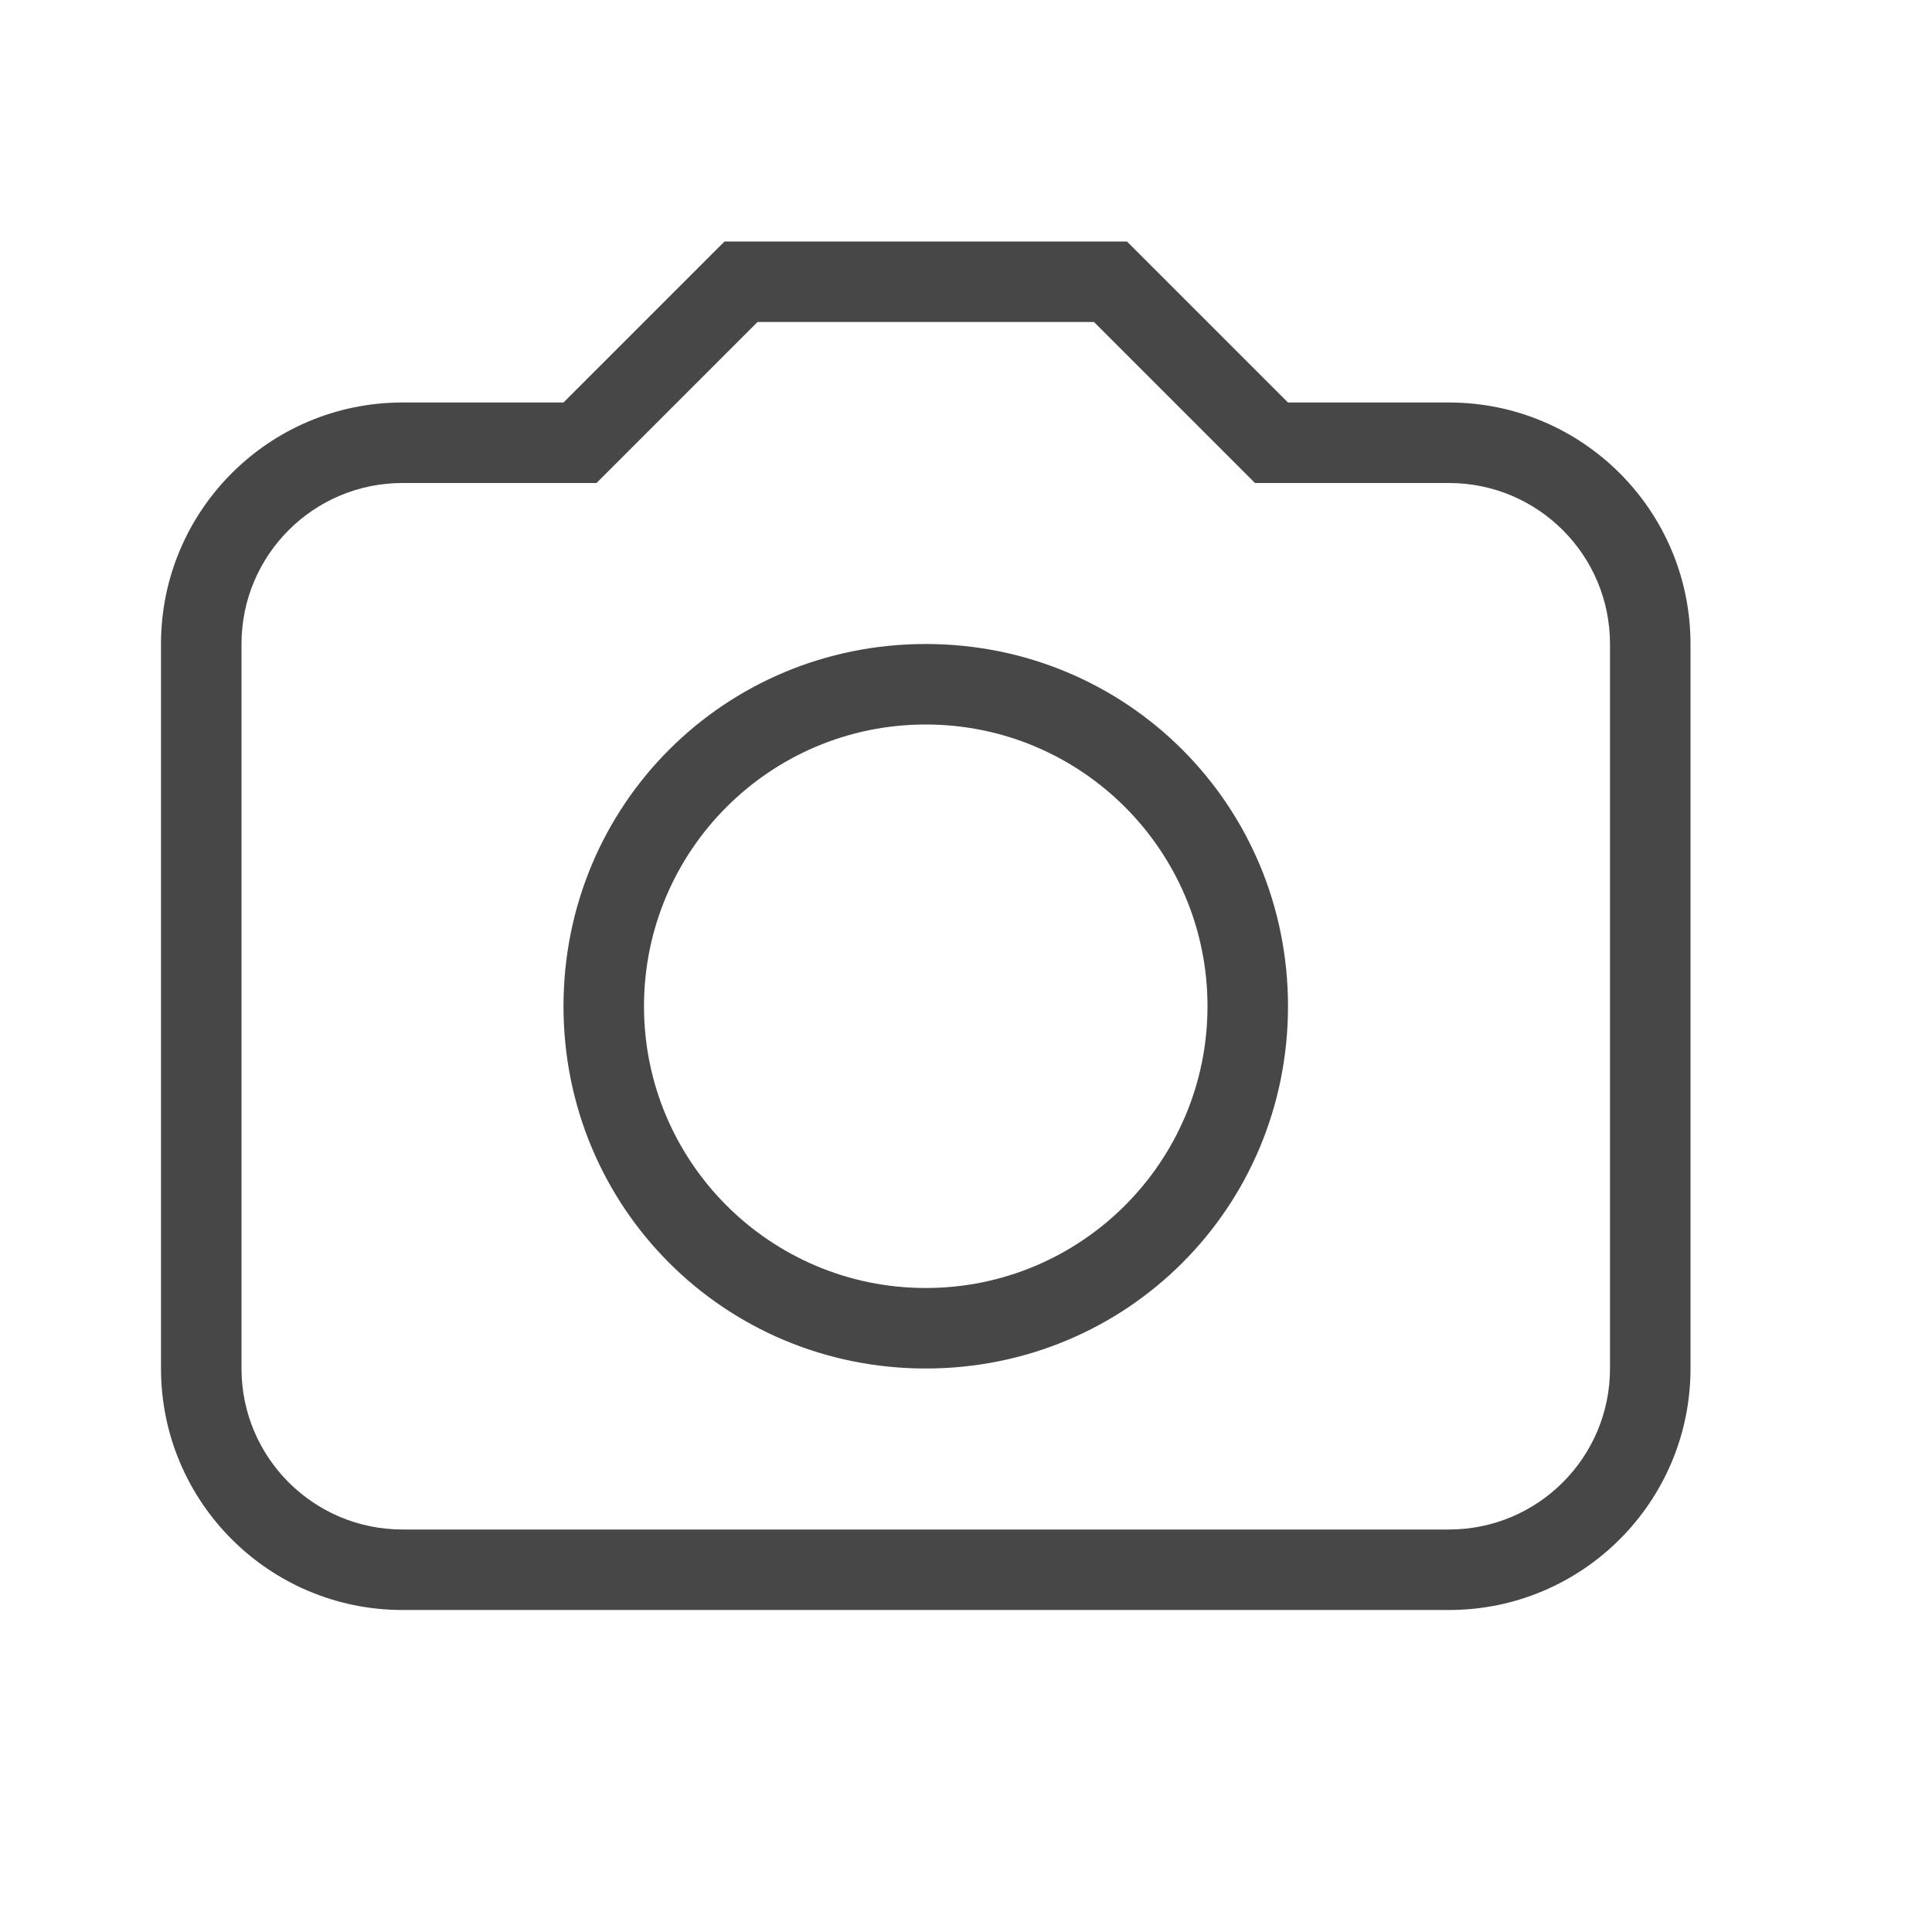
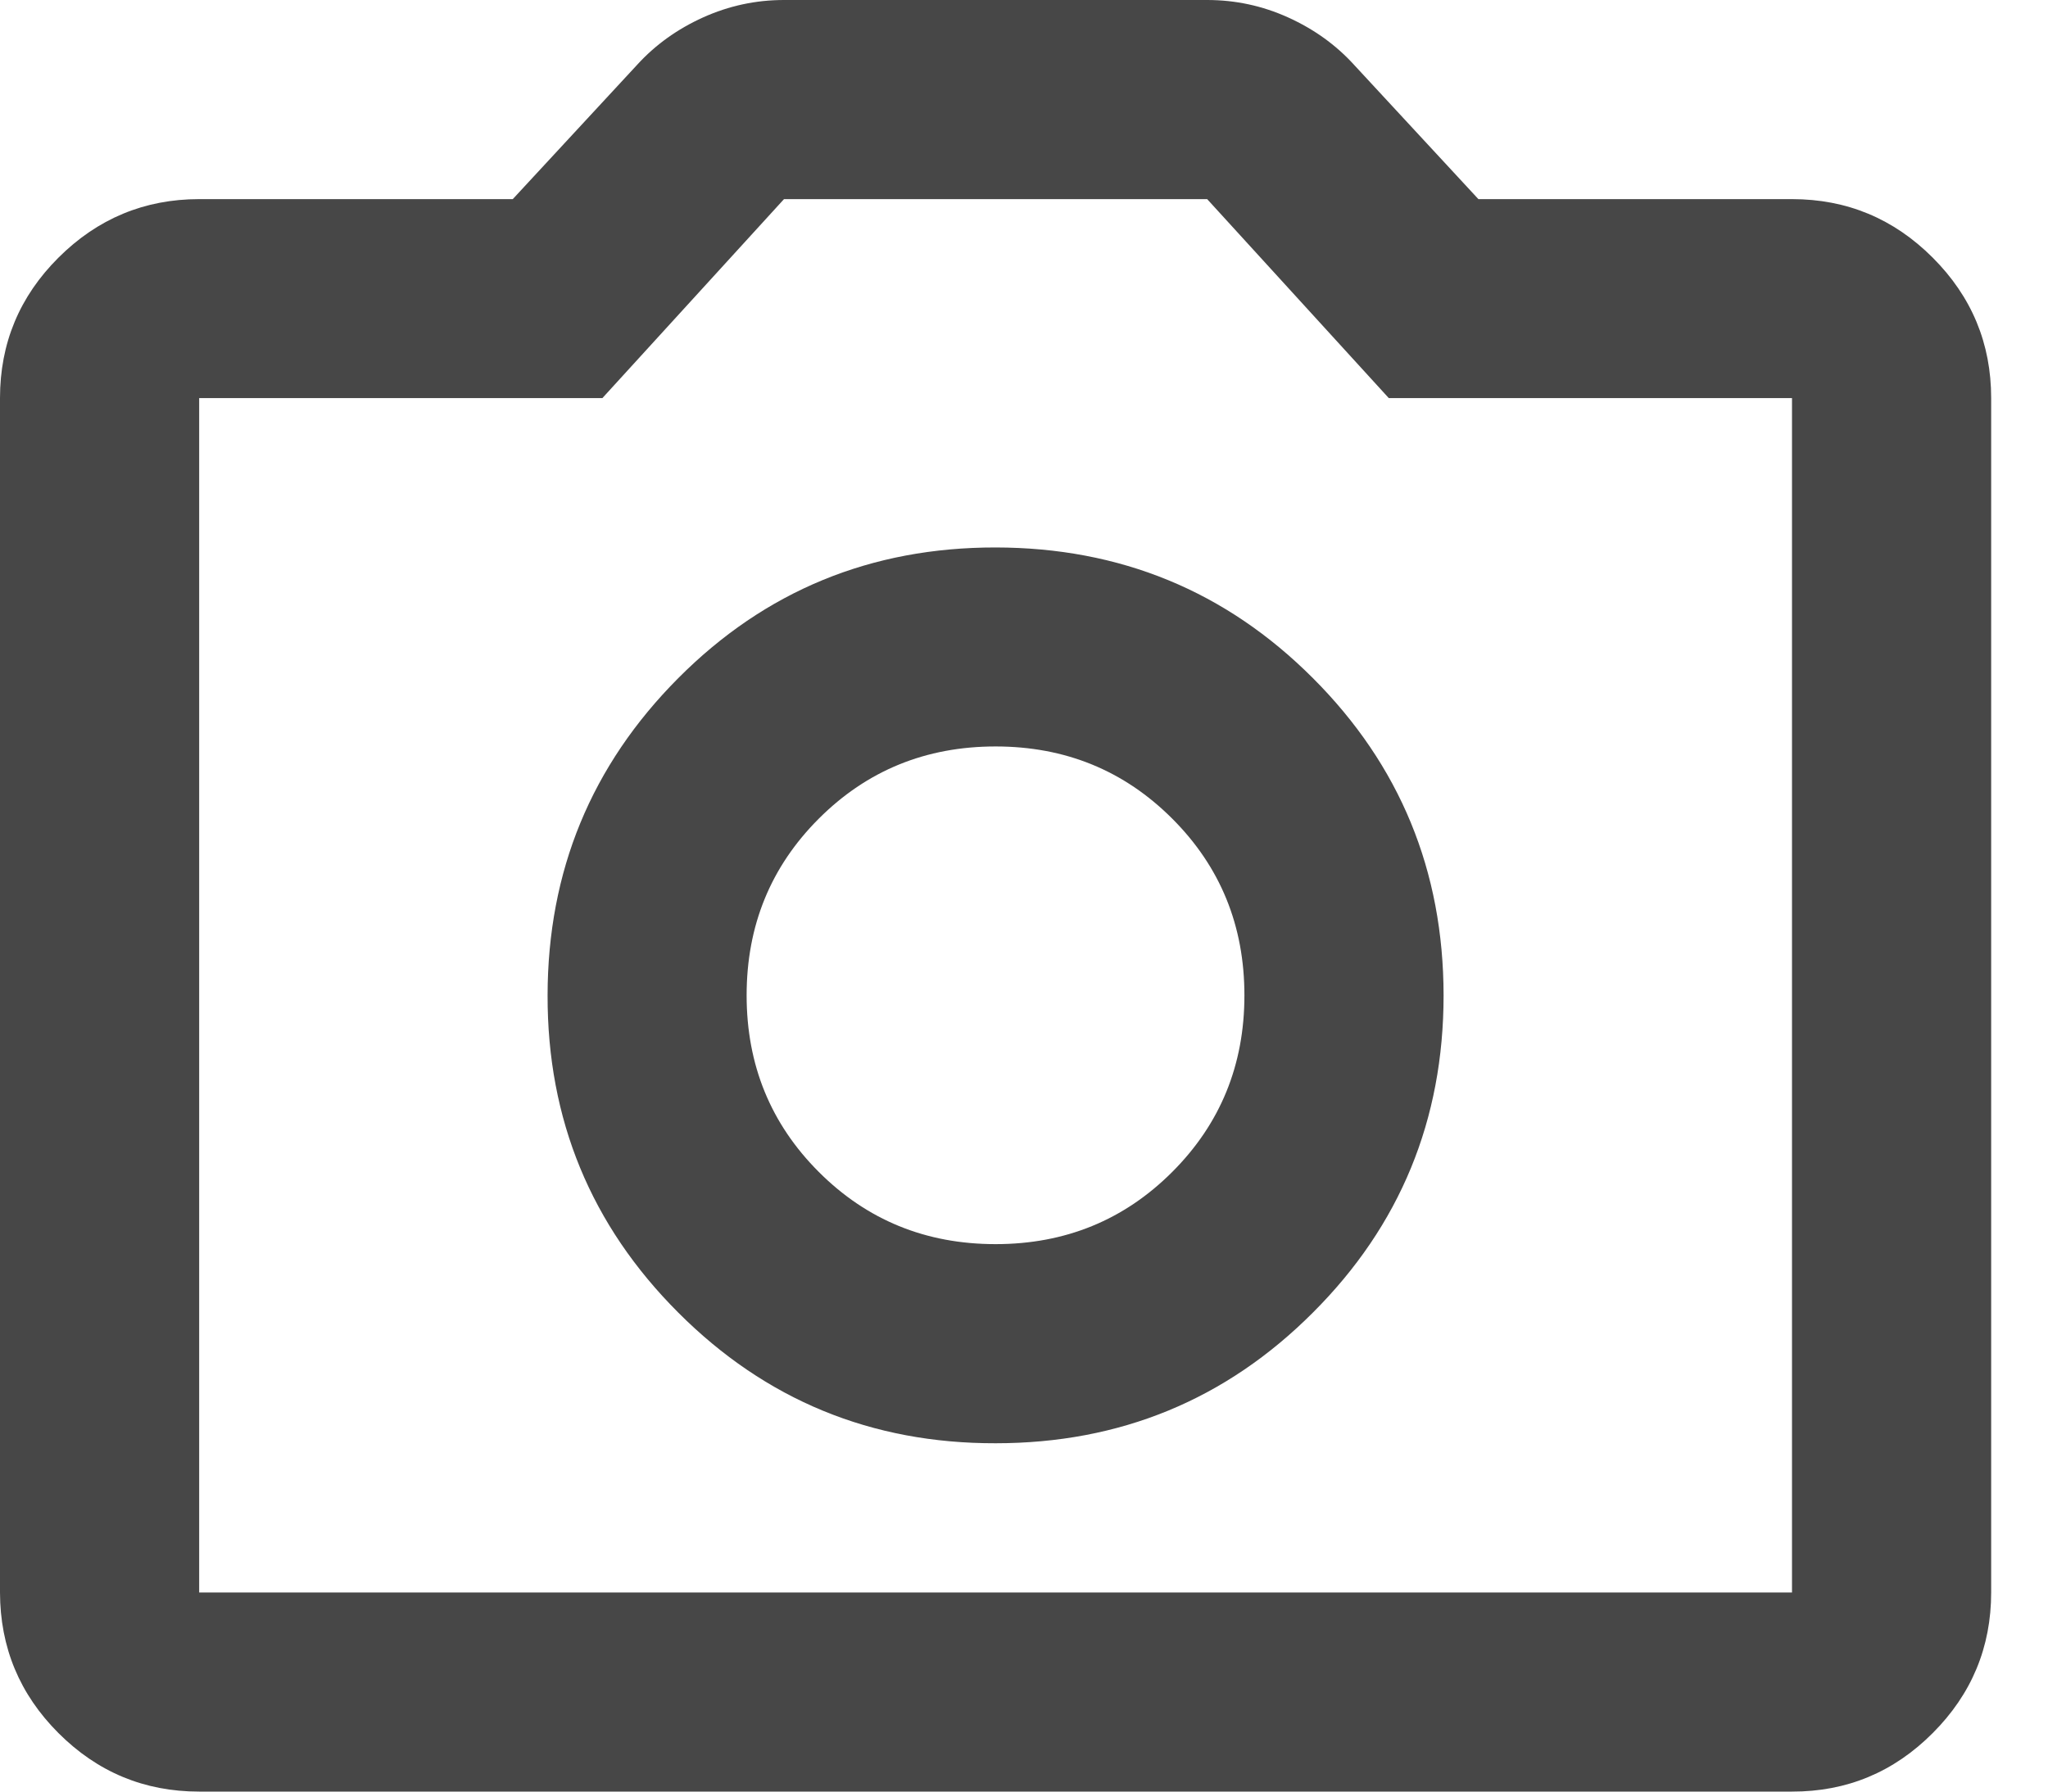
- <svg xmlns="http://www.w3.org/2000/svg" width="128" height="128" viewBox="0 0 24 24">
-   <path fill="#464746" d="M11.5 8C14 8 16 10 16 12.5S14 17 11.5 17S7 15 7 12.5S9 8 11.5 8m0 1A3.5 3.5 0 0 0 8 12.5a3.5 3.5 0 0 0 3.5 3.5a3.5 3.5 0 0 0 3.5-3.5A3.5 3.5 0 0 0 11.5 9M5 5h2l2-2h5l2 2h2a3 3 0 0 1 3 3v9a3 3 0 0 1-3 3H5a3 3 0 0 1-3-3V8a3 3 0 0 1 3-3m4.41-1l-2 2H5a2 2 0 0 0-2 2v9a2 2 0 0 0 2 2h13a2 2 0 0 0 2-2V8a2 2 0 0 0-2-2h-2.41l-2-2z" />
+ <svg xmlns="http://www.w3.org/2000/svg" width="16" height="14" viewBox="0 0 16 14" fill="none">
+   <path d="M7.778 11.278C8.75 11.278 9.577 10.938 10.257 10.257C10.938 9.577 11.278 8.751 11.278 7.778C11.277 6.805 10.937 5.979 10.257 5.299C9.578 4.619 8.751 4.279 7.778 4.278C6.805 4.277 5.978 4.617 5.299 5.299C4.62 5.981 4.279 6.807 4.278 7.778C4.276 8.748 4.617 9.575 5.299 10.257C5.981 10.94 6.808 11.28 7.778 11.278ZM7.778 9.722C7.233 9.722 6.773 9.534 6.397 9.158C6.021 8.782 5.833 8.322 5.833 7.778C5.833 7.233 6.021 6.773 6.397 6.397C6.773 6.021 7.233 5.833 7.778 5.833C8.322 5.833 8.782 6.021 9.158 6.397C9.534 6.773 9.722 7.233 9.722 7.778C9.722 8.322 9.534 8.782 9.158 9.158C8.782 9.534 8.322 9.722 7.778 9.722ZM1.556 14C1.128 14 0.762 13.848 0.457 13.543C0.153 13.239 0.001 12.873 0 12.444V3.111C0 2.683 0.152 2.317 0.457 2.013C0.762 1.709 1.128 1.556 1.556 1.556H4.006L4.978 0.506C5.12 0.35 5.292 0.227 5.493 0.136C5.695 0.045 5.905 0 6.125 0H9.431C9.651 0 9.862 0.045 10.063 0.136C10.264 0.227 10.436 0.35 10.578 0.506L11.55 1.556H14C14.428 1.556 14.794 1.708 15.099 2.013C15.404 2.318 15.556 2.684 15.556 3.111V12.444C15.556 12.872 15.403 13.239 15.099 13.543C14.795 13.848 14.428 14.001 14 14H1.556ZM1.556 12.444H14V3.111H10.85L9.431 1.556H6.125L4.706 3.111H1.556V12.444Z" fill="#474747" />
</svg>
